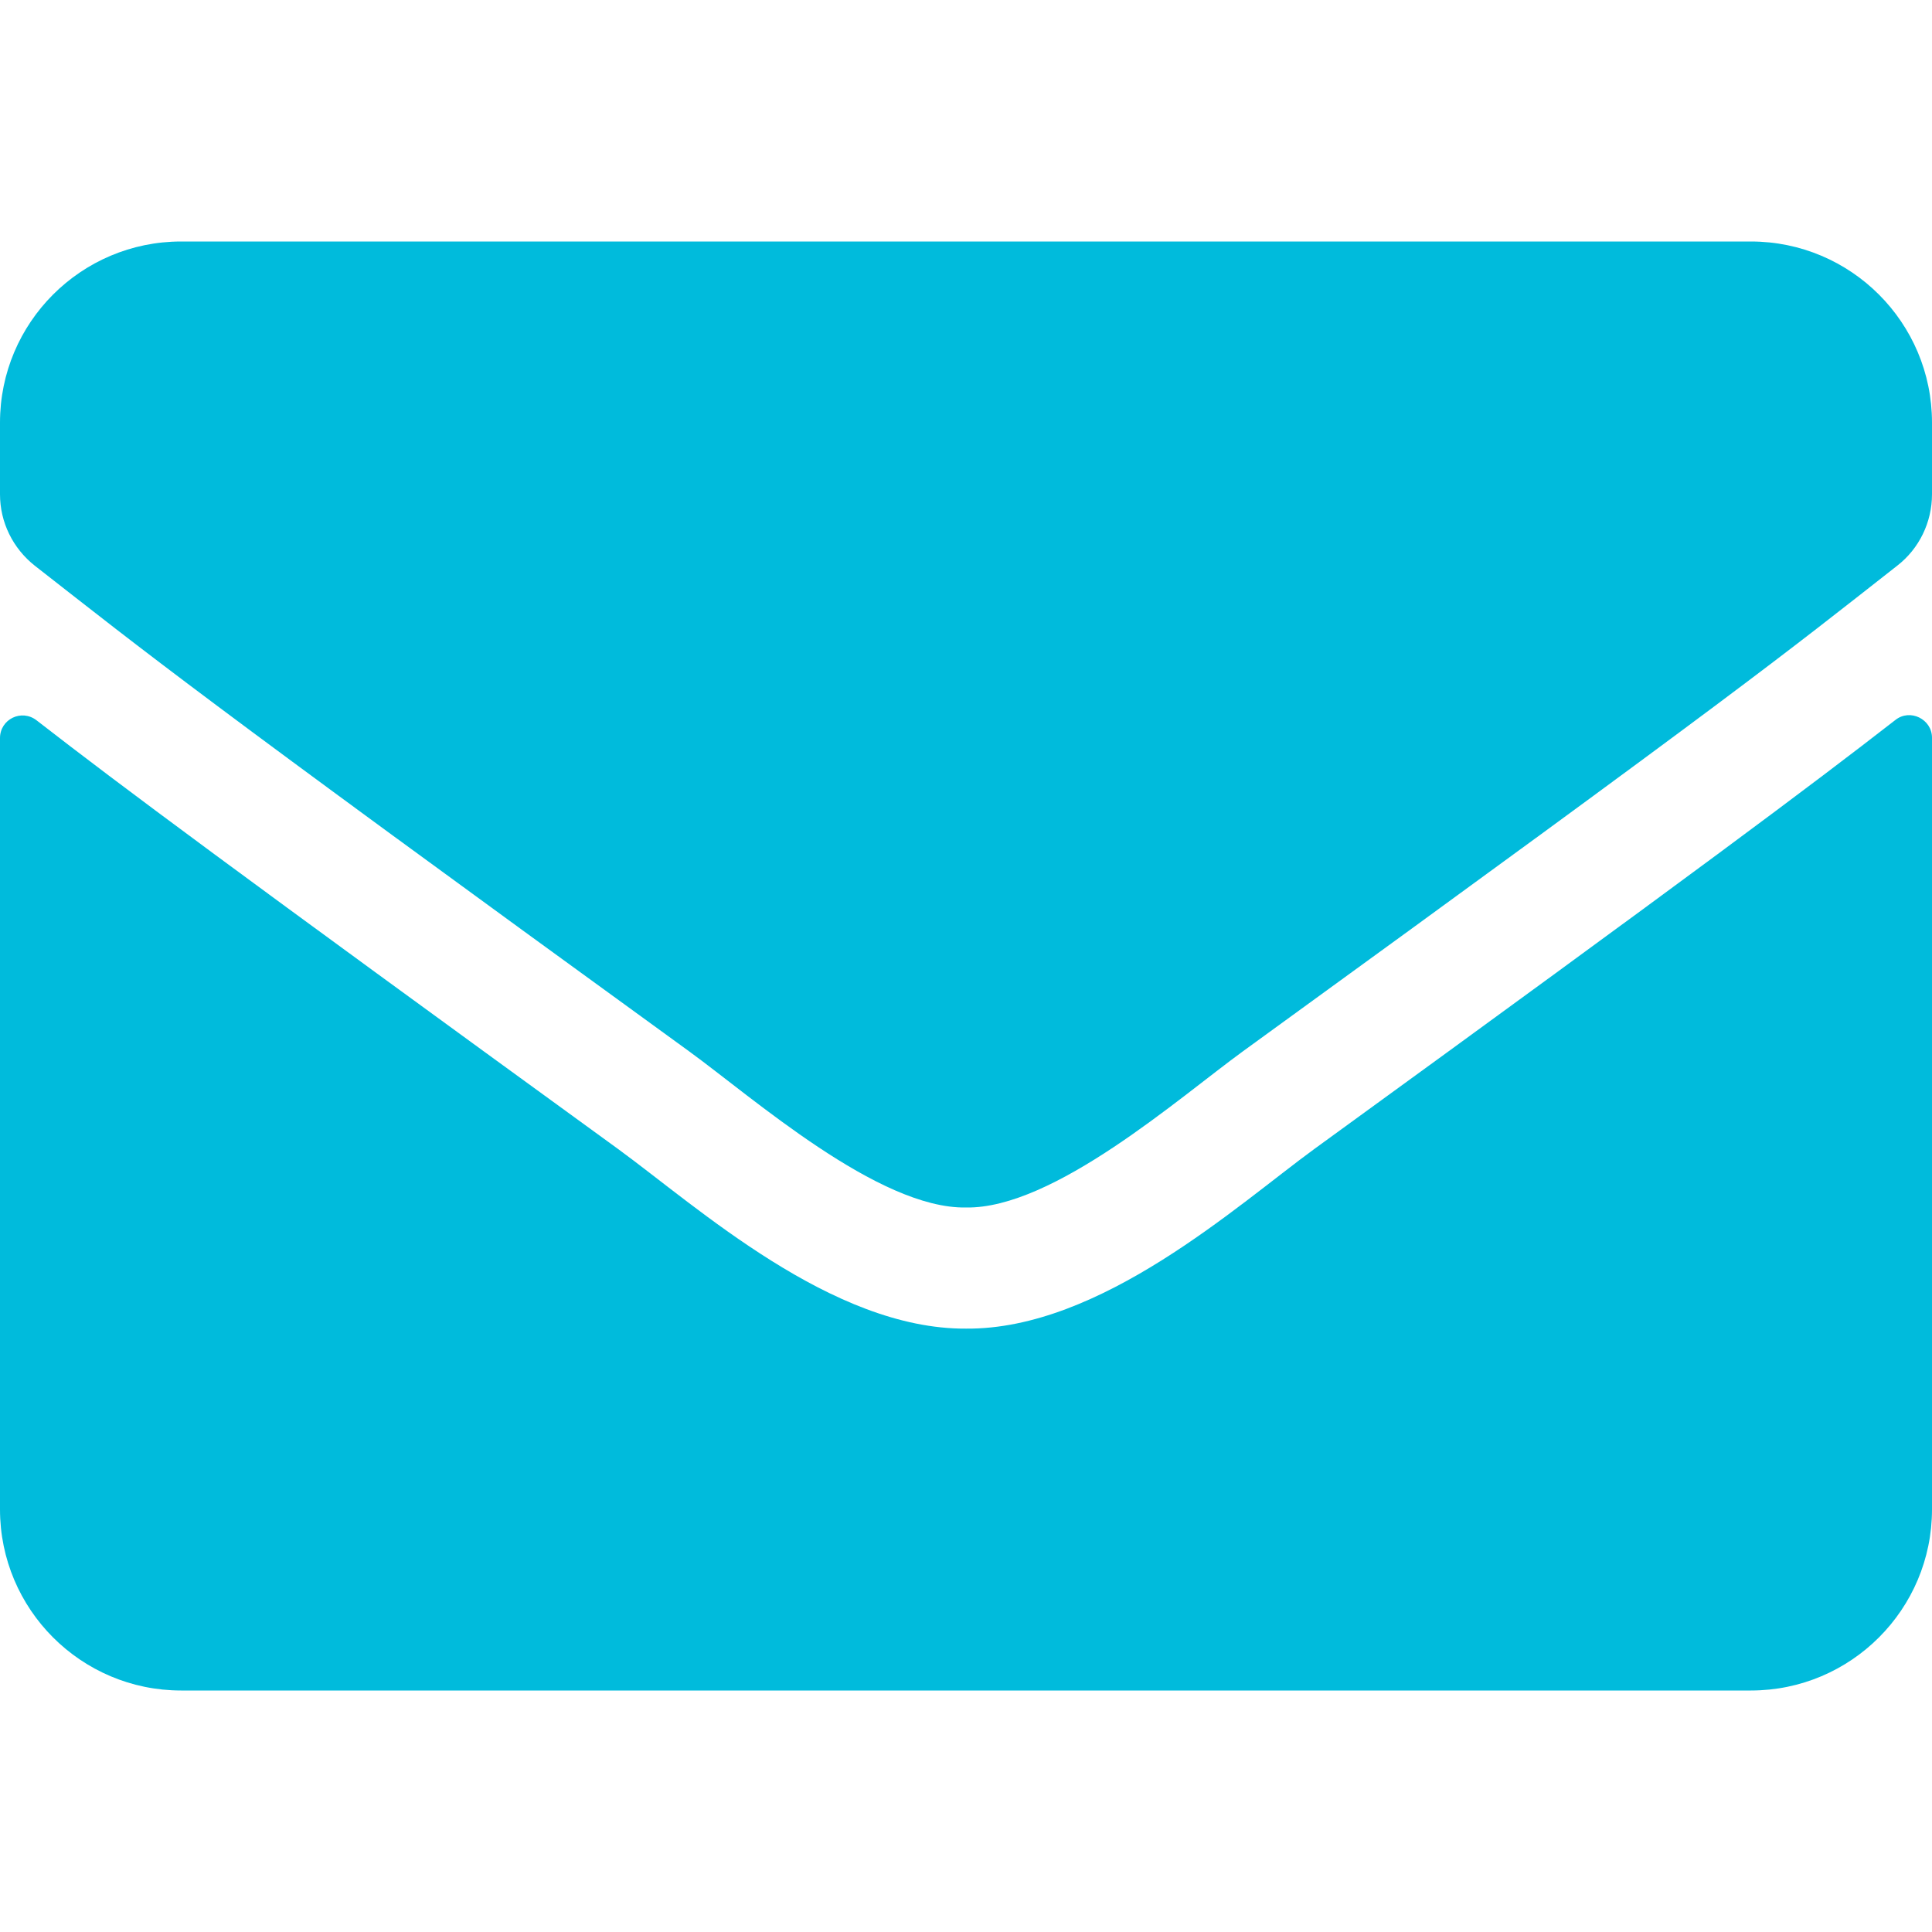
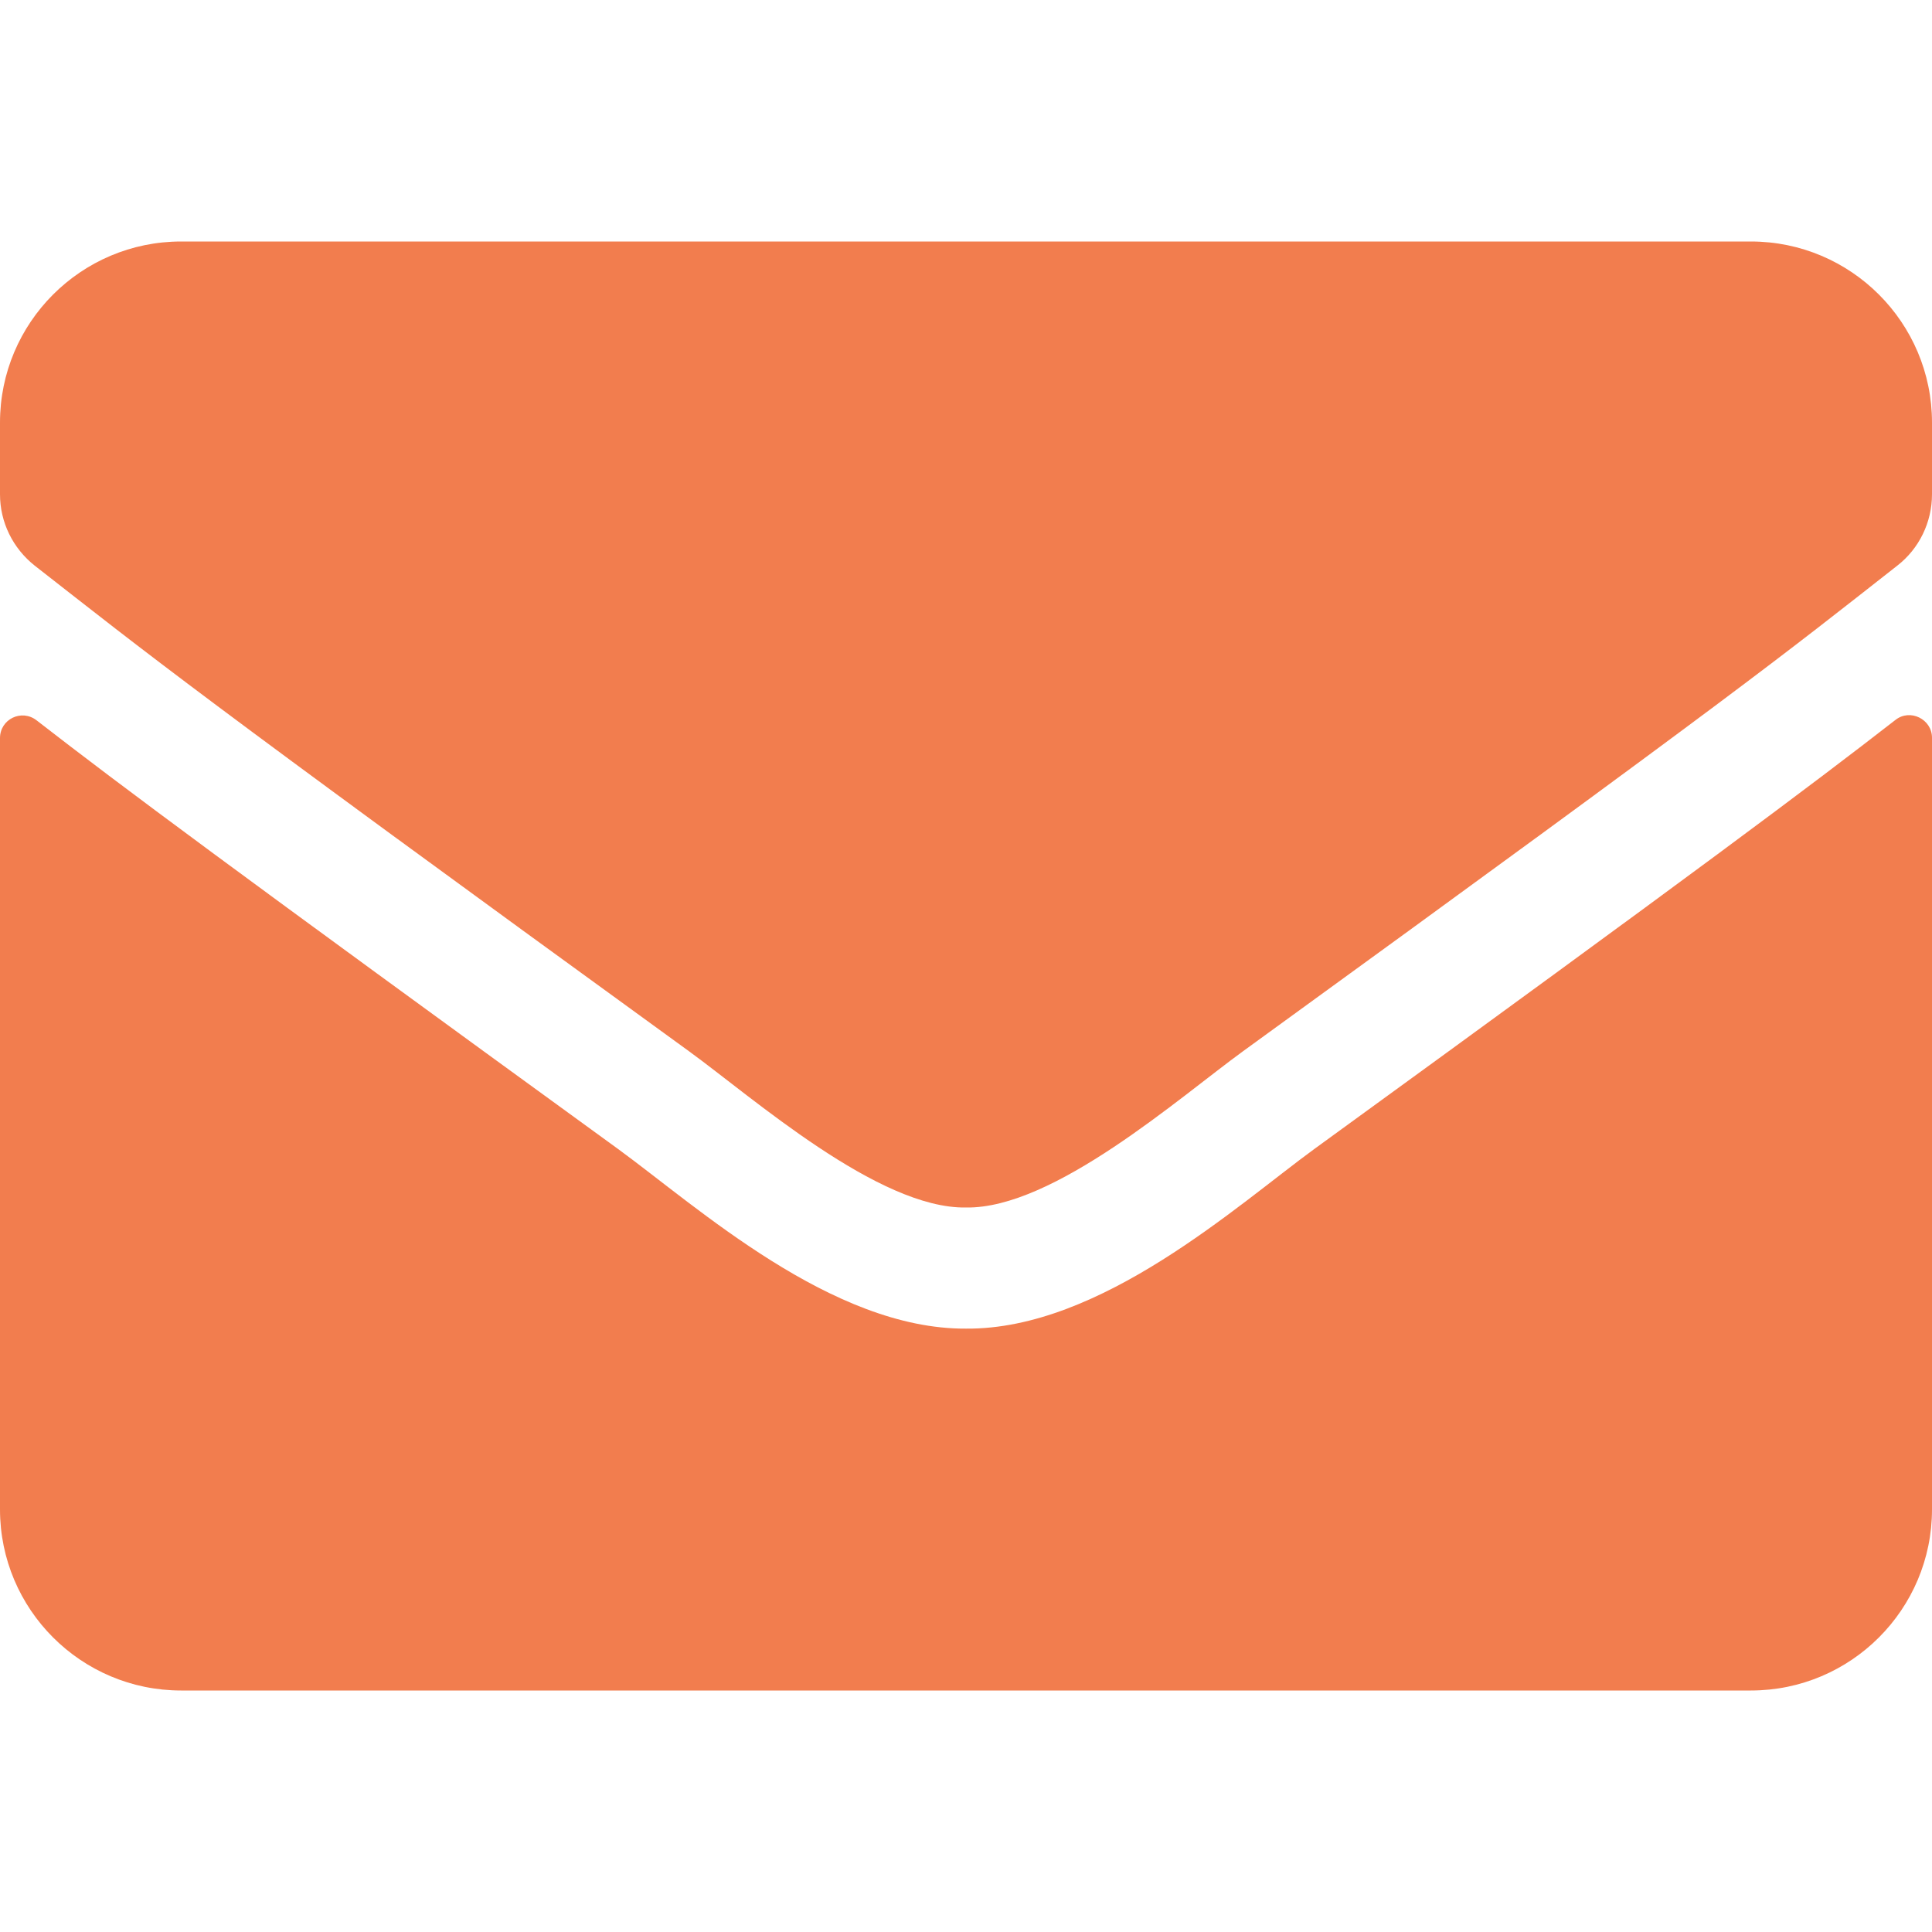
<svg xmlns="http://www.w3.org/2000/svg" aria-hidden="true" focusable="false" data-prefix="fas" data-icon="envelope" class="svg-inline--fa fa-envelope fa-w-16" role="img" viewBox="0 0 512 512" version="1.1" id="svg4">
  <defs id="defs8" />
-   <path fill="currentColor" d="M502.3 190.8c3.9-3.1 9.7-.2 9.7 4.7V400c0 26.5-21.5 48-48 48H48c-26.5 0-48-21.5-48-48V195.6c0-5 5.7-7.8 9.7-4.7 22.4 17.4 52.1 39.5 154.1 113.6 21.1 15.4 56.7 47.8 92.2 47.6 35.7.3 72-32.8 92.3-47.6 102-74.1 131.6-96.3 154-113.7zM256 320c23.2.4 56.6-29.2 73.4-41.4 132.7-96.3 142.8-104.7 173.4-128.7 5.8-4.5 9.2-11.5 9.2-18.9v-19c0-26.5-21.5-48-48-48H48C21.5 64 0 85.5 0 112v19c0 7.4 3.4 14.3 9.2 18.9 30.6 23.9 40.7 32.4 173.4 128.7 16.8 12.2 50.2 41.8 73.4 41.4z" id="path2" style="fill:#00bbdc;fill-opacity:1" />
+   <path fill="currentColor" d="M502.3 190.8c3.9-3.1 9.7-.2 9.7 4.7V400c0 26.5-21.5 48-48 48H48c-26.5 0-48-21.5-48-48V195.6c0-5 5.7-7.8 9.7-4.7 22.4 17.4 52.1 39.5 154.1 113.6 21.1 15.4 56.7 47.8 92.2 47.6 35.7.3 72-32.8 92.3-47.6 102-74.1 131.6-96.3 154-113.7zM256 320c23.2.4 56.6-29.2 73.4-41.4 132.7-96.3 142.8-104.7 173.4-128.7 5.8-4.5 9.2-11.5 9.2-18.9v-19c0-26.5-21.5-48-48-48H48C21.5 64 0 85.5 0 112v19c0 7.4 3.4 14.3 9.2 18.9 30.6 23.9 40.7 32.4 173.4 128.7 16.8 12.2 50.2 41.8 73.4 41.4z" id="path2" style="fill:#f27d4e;fill-opacity:1" />
</svg>
